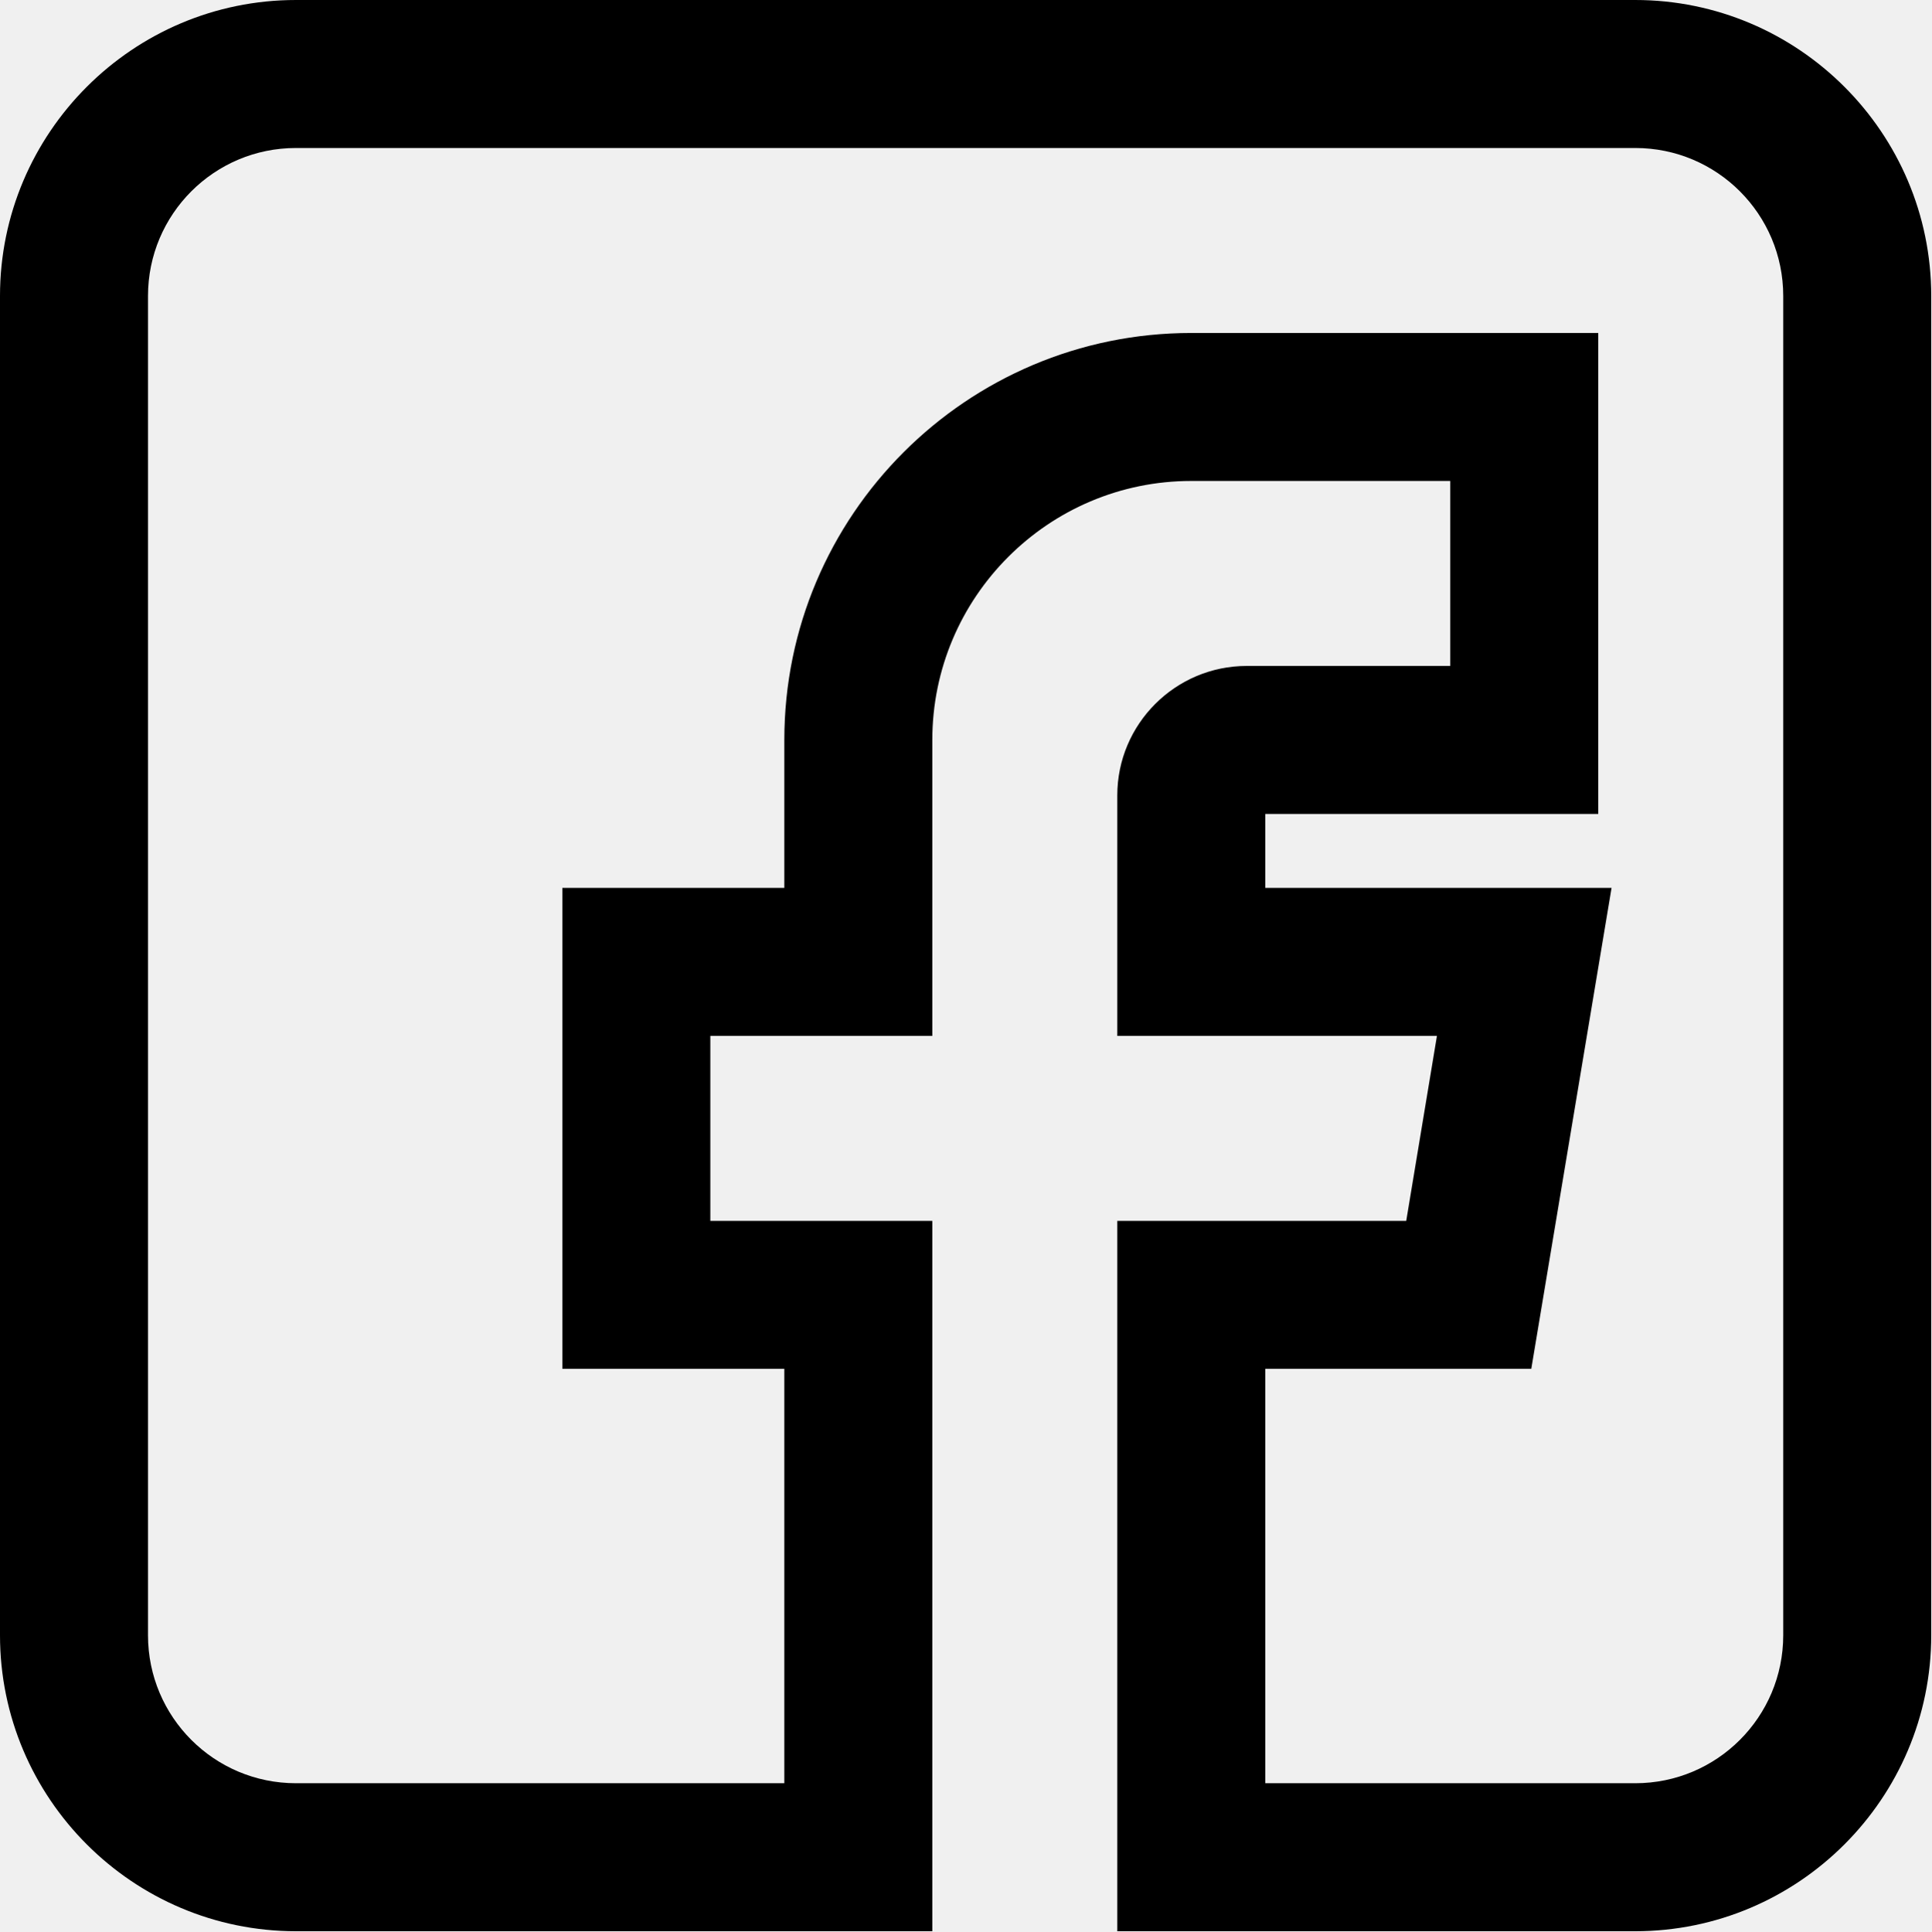
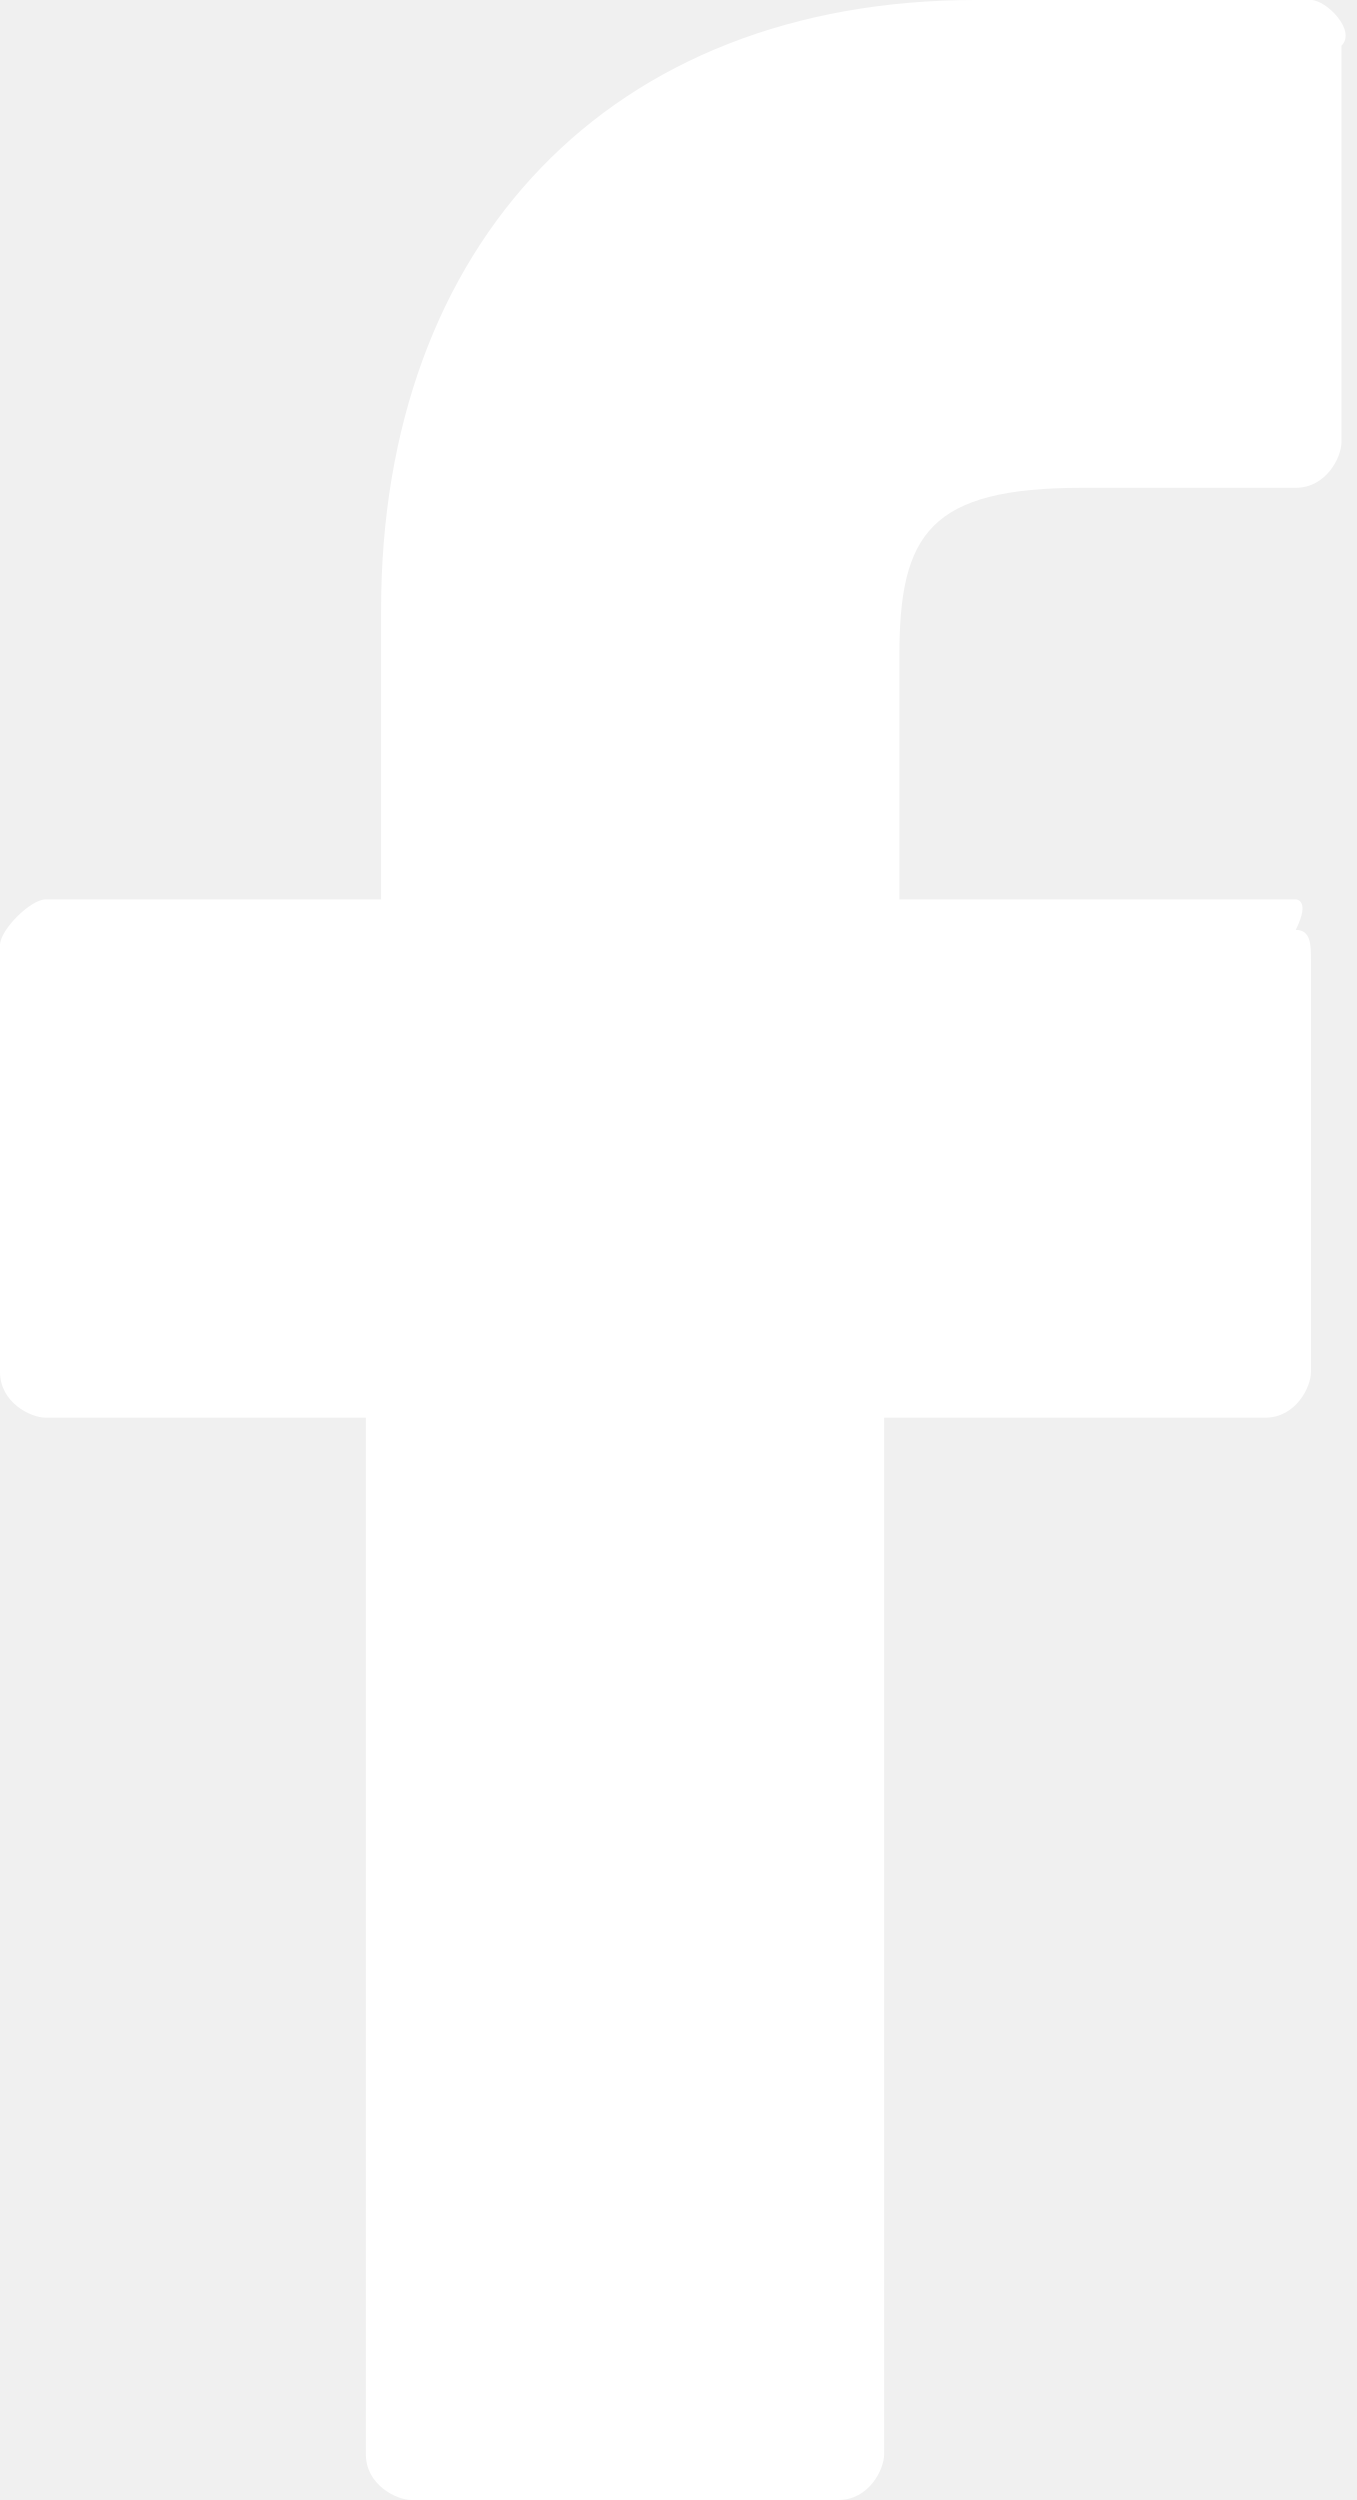
- <svg xmlns="http://www.w3.org/2000/svg" version="1.1" id="Слой_1" x="0px" y="0px" viewBox="0 0 522 522" style="enable-background:new 0 0 522 522;" xml:space="preserve">
-   <path d="M302,522V330h78.1l8.3-50H302v-65c0-19.3,15.7-35,35-35h55v-50h-70c-38.6,0-70,31.4-70,70v80h-60v50h60v192H80  c-44.1,0-80-35.9-80-80V80C0,35.9,35.9,0,80,0h362c44.1,0,80,35.9,80,80v362c0,44.1-35.9,80-80,80H302z M442,482  c22.1,0,40-17.9,40-40V80c0-22.1-17.9-40-40-40H80c-22.1,0-40,17.9-40,40v362c0,22.1,17.9,40,40,40h132V370h-60V240h60v-40  c0-60.7,49.3-110,110-110h110v130h-90v20h93.6l-21.7,130H342v112H442z" />
+ <svg xmlns="http://www.w3.org/2000/svg" version="1.1" id="Слой_1" x="0px" y="0px" width="8.9px" height="16.4px" viewBox="0 0 8.9 16.4" style="enable-background:new 0 0 8.9 16.4;" xml:space="preserve">
+   <style type="text/css">
+ 	.st0{fill:#FFFFFF;}
+ </style>
+   <g>
+     <path class="st0" d="M8.6,0L6.4,0C4,0,2.5,1.6,2.5,4v1.9H0.3C0.2,5.9,0,6.1,0,6.2V9c0,0.2,0.2,0.3,0.3,0.3h2.1v6.8   c0,0.2,0.2,0.3,0.3,0.3h2.8c0.2,0,0.3-0.2,0.3-0.3V9.3h2.5c0.2,0,0.3-0.2,0.3-0.3l0-2.7c0-0.1,0-0.2-0.1-0.2   C8.6,5.9,8.5,5.9,8.5,5.9H5.9V4.3c0-0.8,0.2-1.1,1.2-1.1l1.4,0c0.2,0,0.3-0.2,0.3-0.3V0.3C8.9,0.2,8.7,0,8.6,0z" />
+   </g>
</svg>
